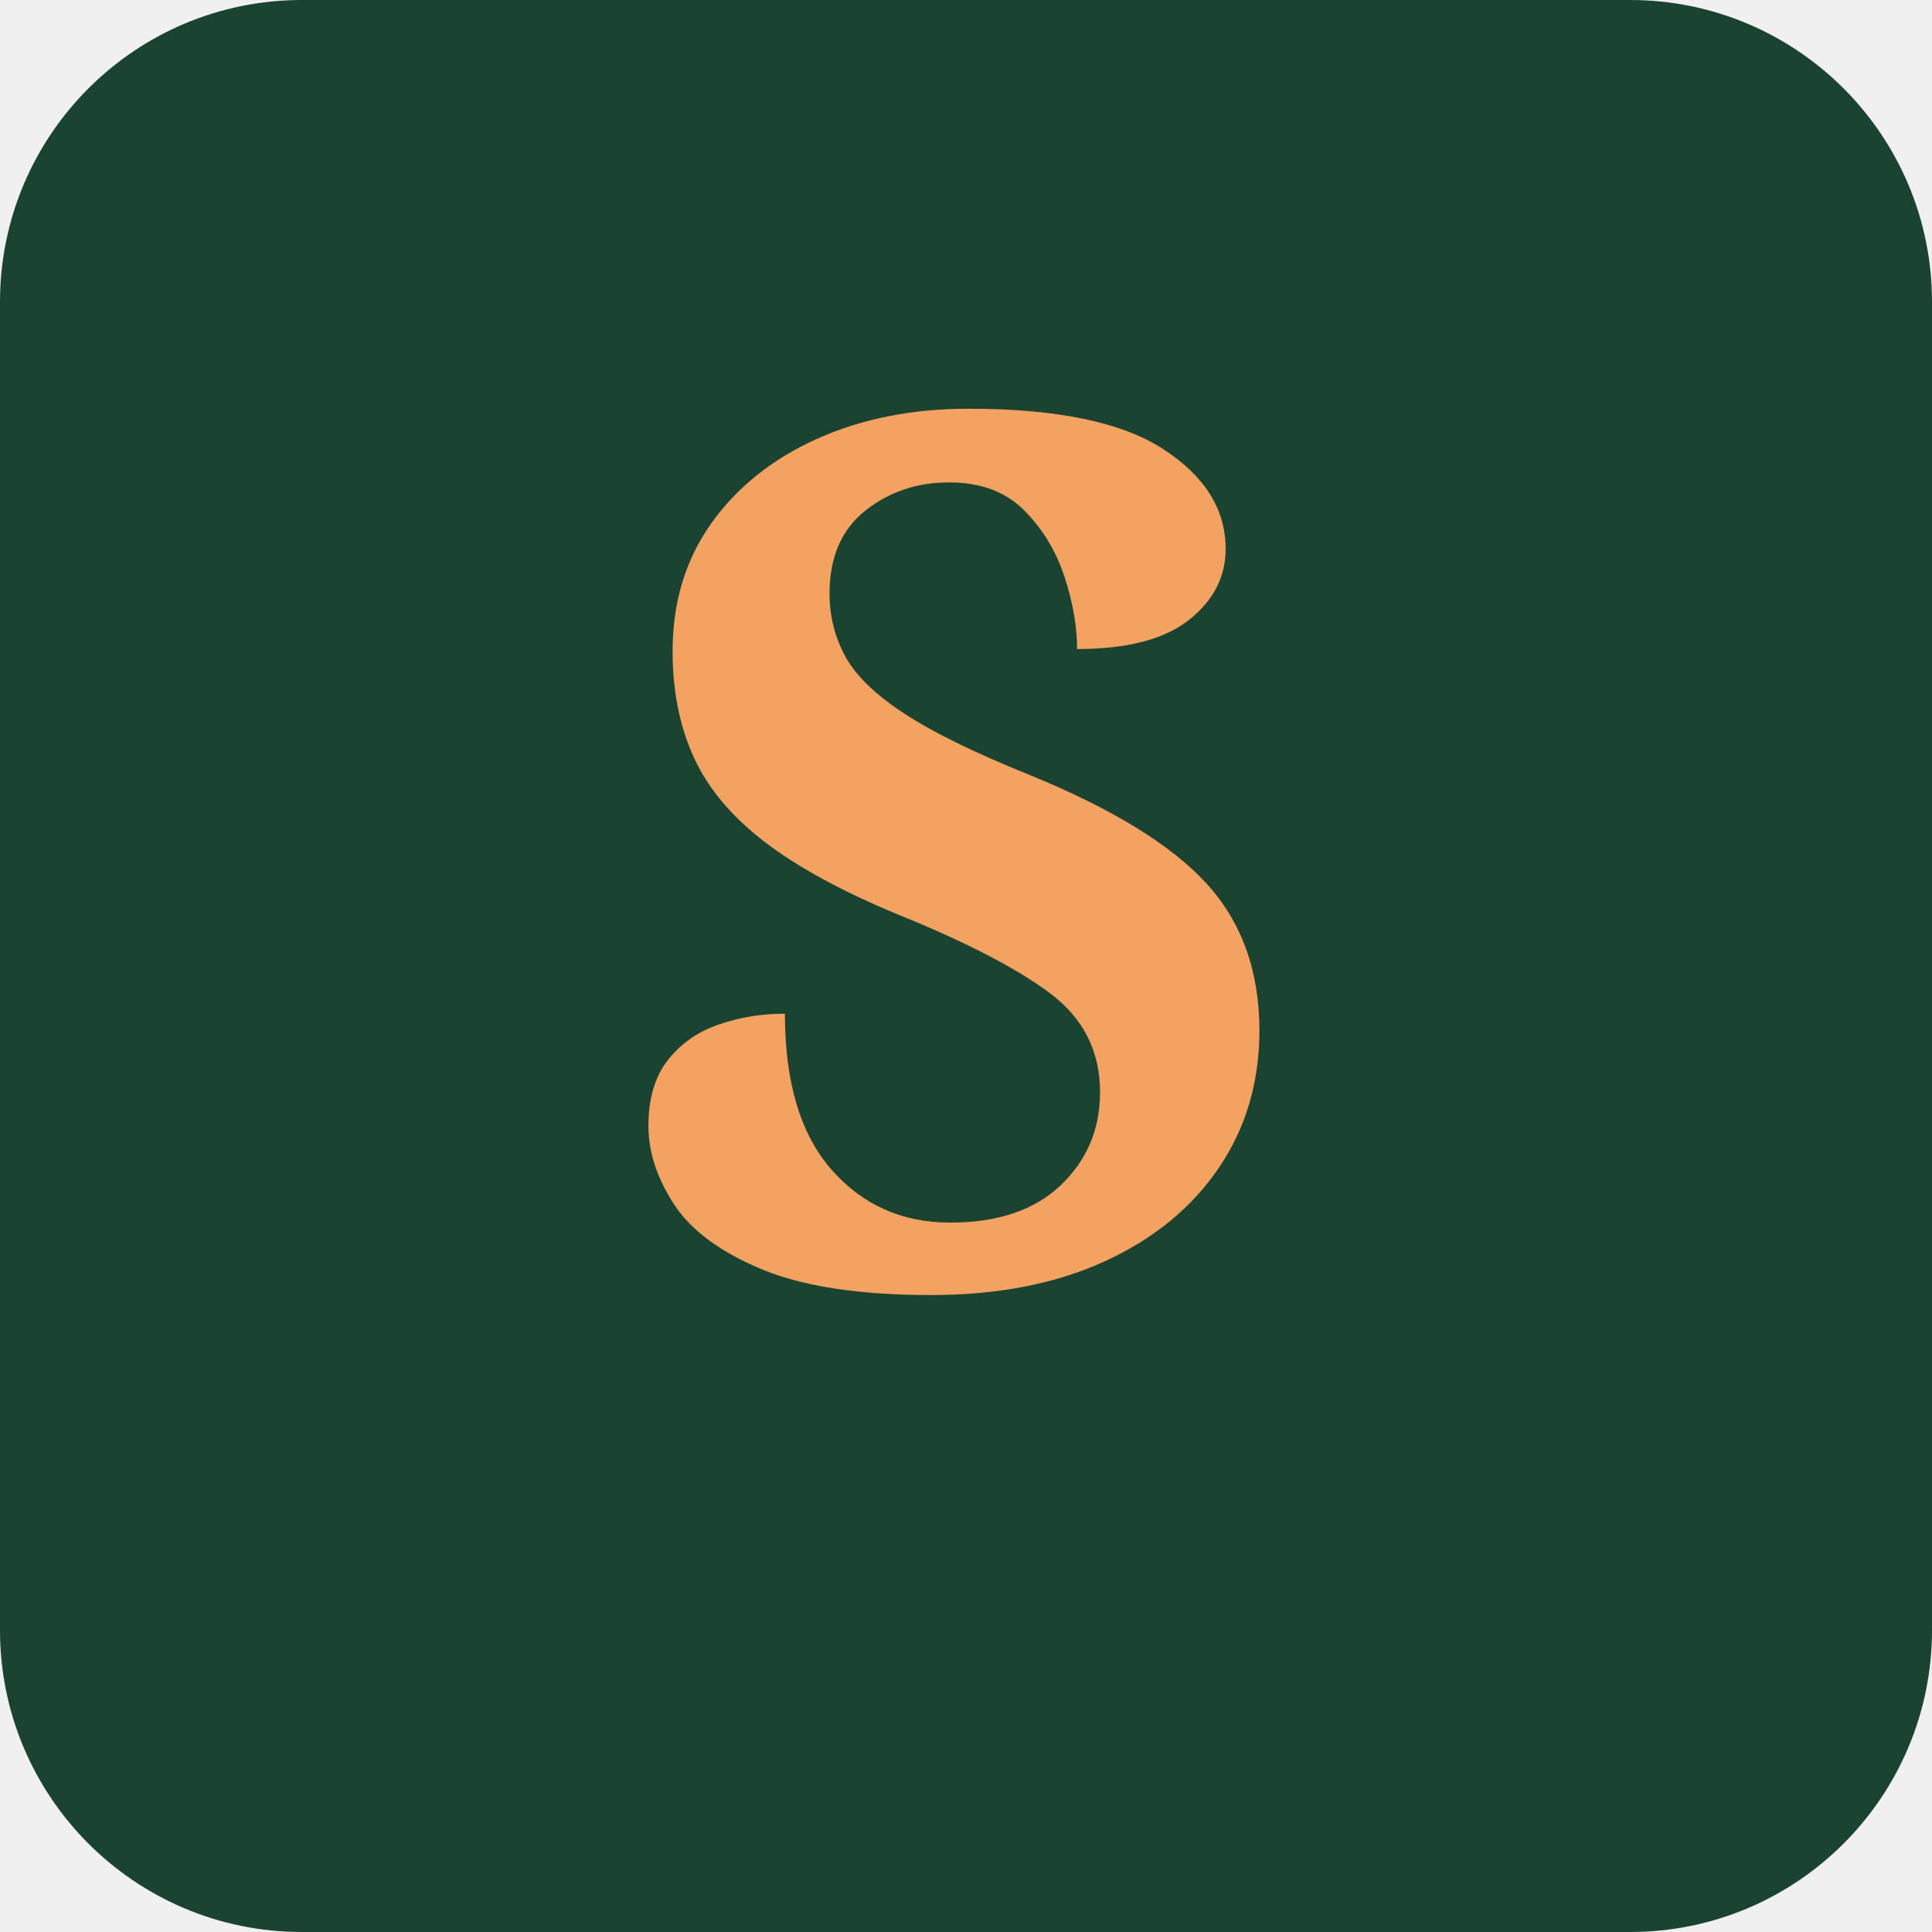
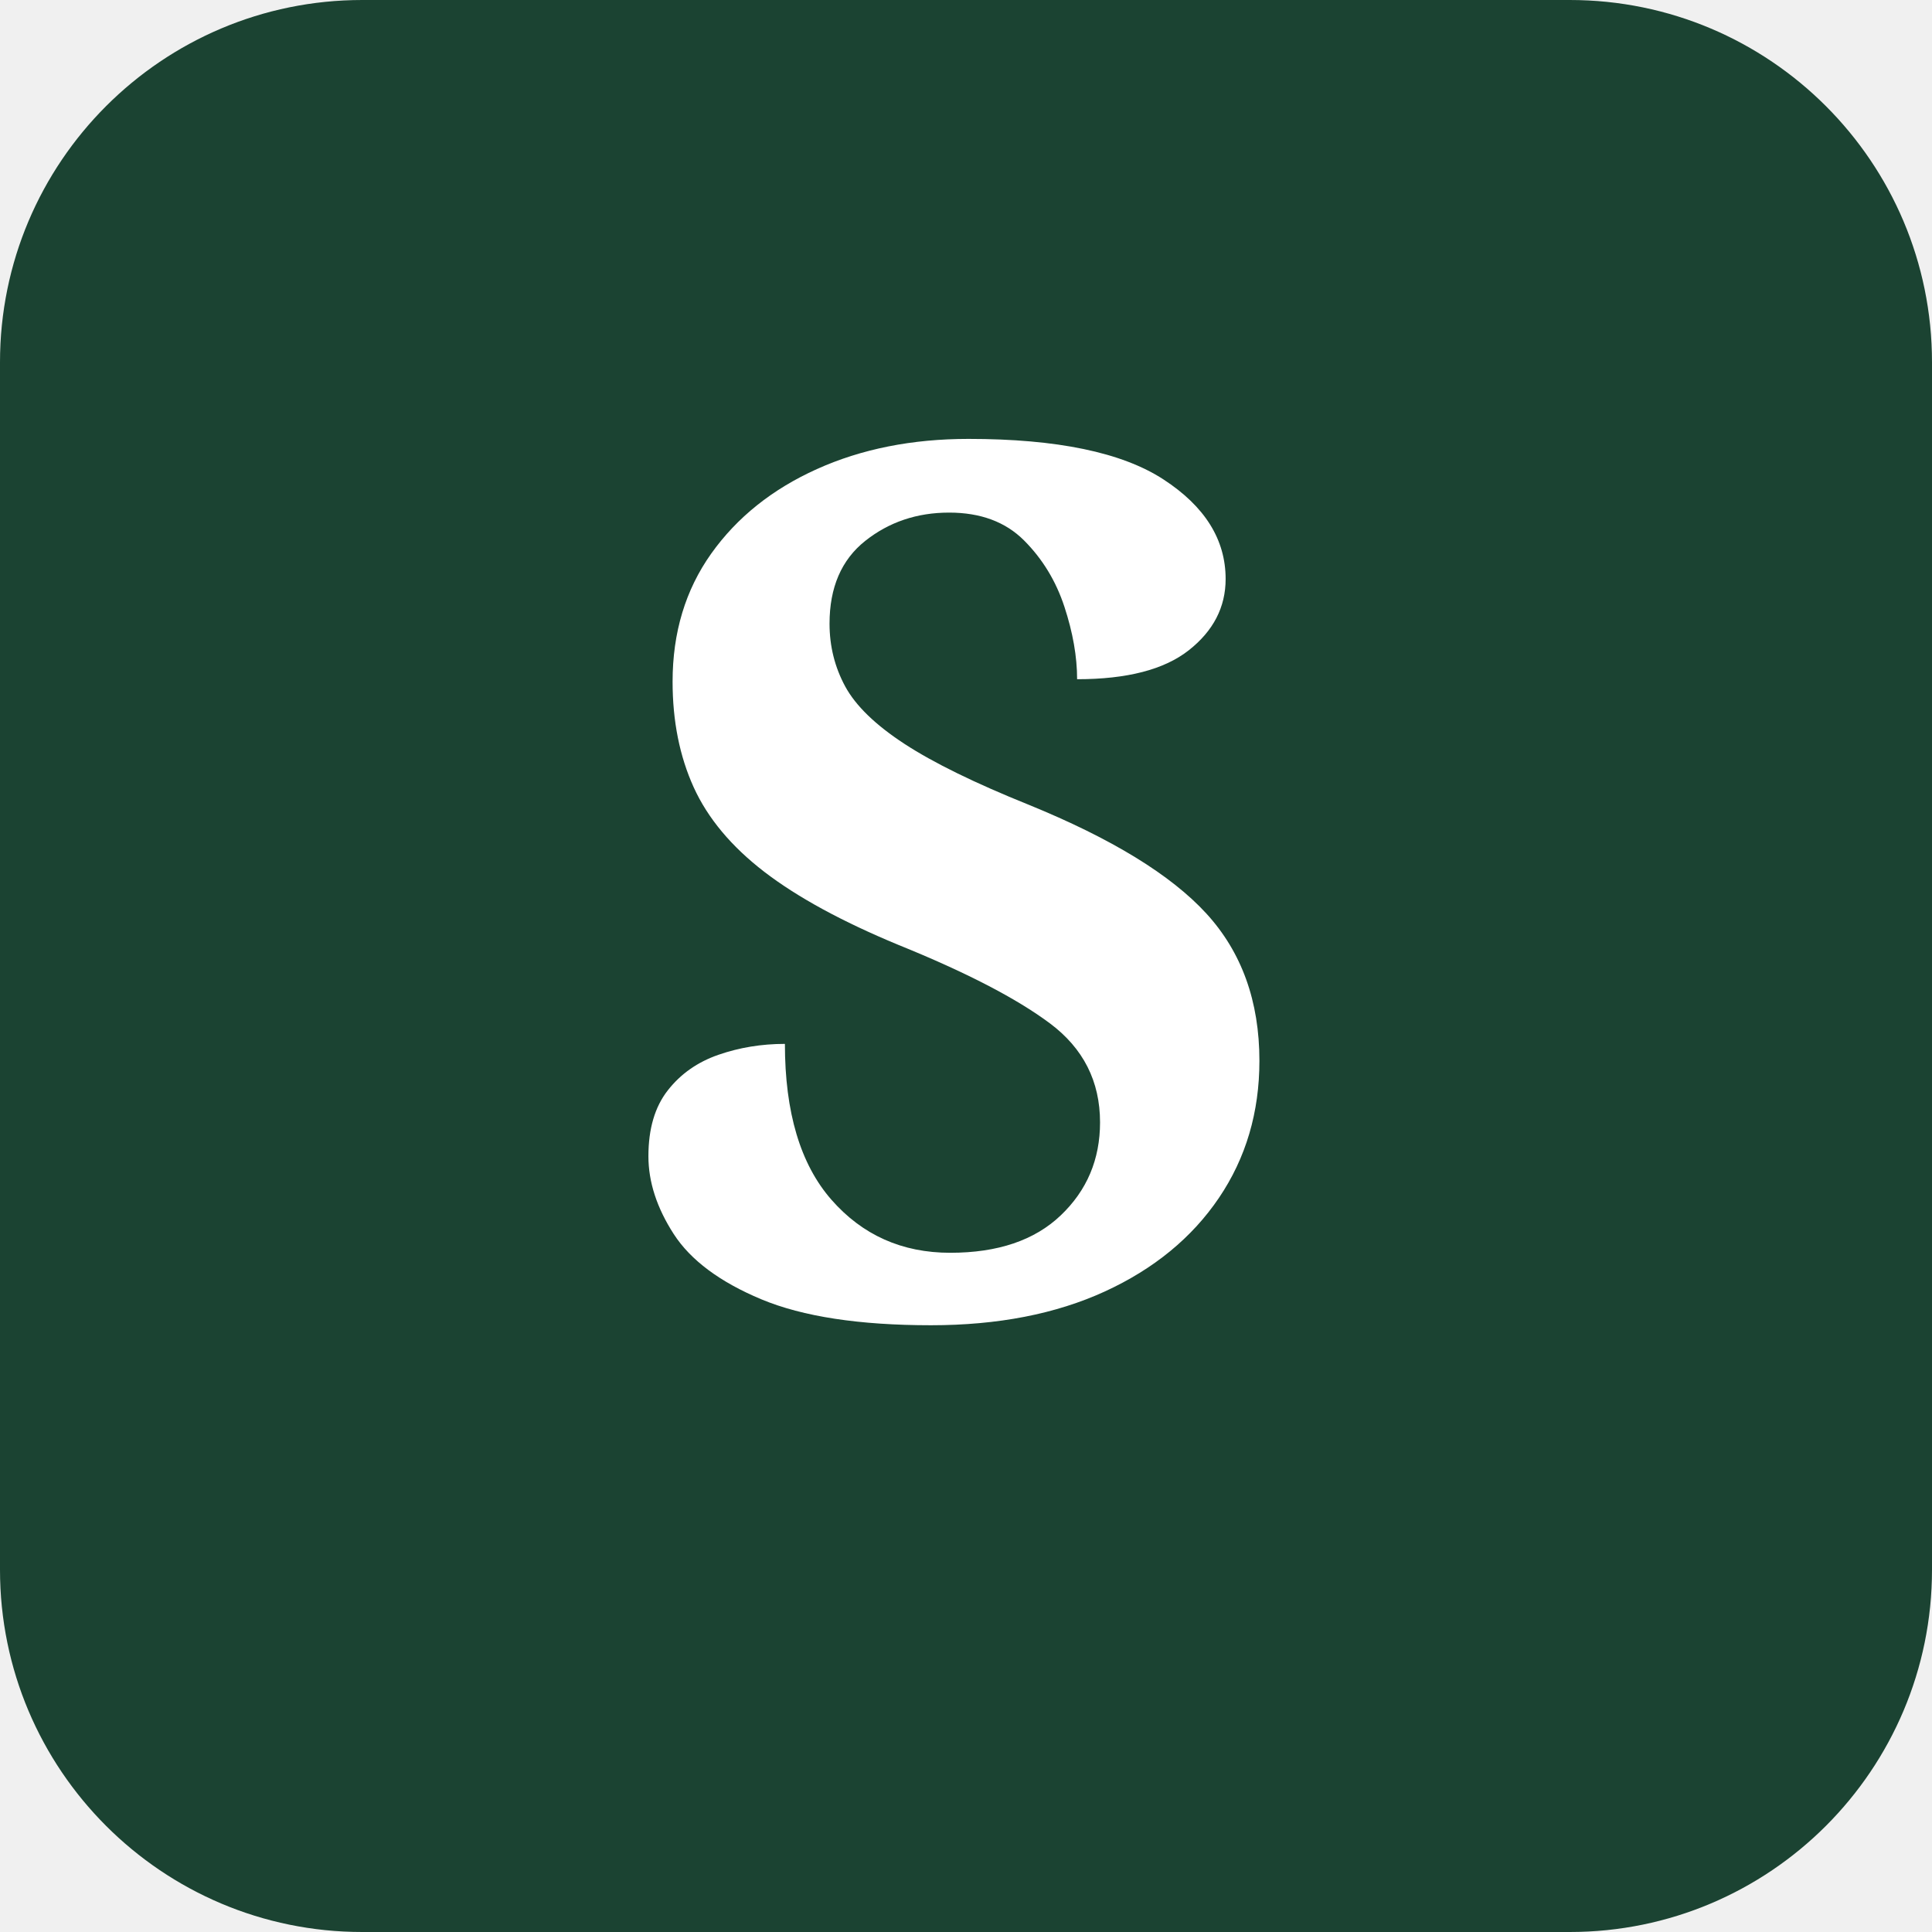
<svg xmlns="http://www.w3.org/2000/svg" viewBox="0 0 512 512">
-   <rect width="512" height="512" rx="80" fill="#1B4332" />
-   <text x="256" y="340" font-family="Georgia, serif" font-size="320" font-weight="700" text-anchor="middle" fill="#F4A261">S</text>
+   <rect width="512" height="512" rx="96" fill="#1B4332" />
+   <text x="256" y="348" font-family="Georgia,serif" font-size="320" font-weight="700" text-anchor="middle" fill="#ffffff">S</text>
</svg>
